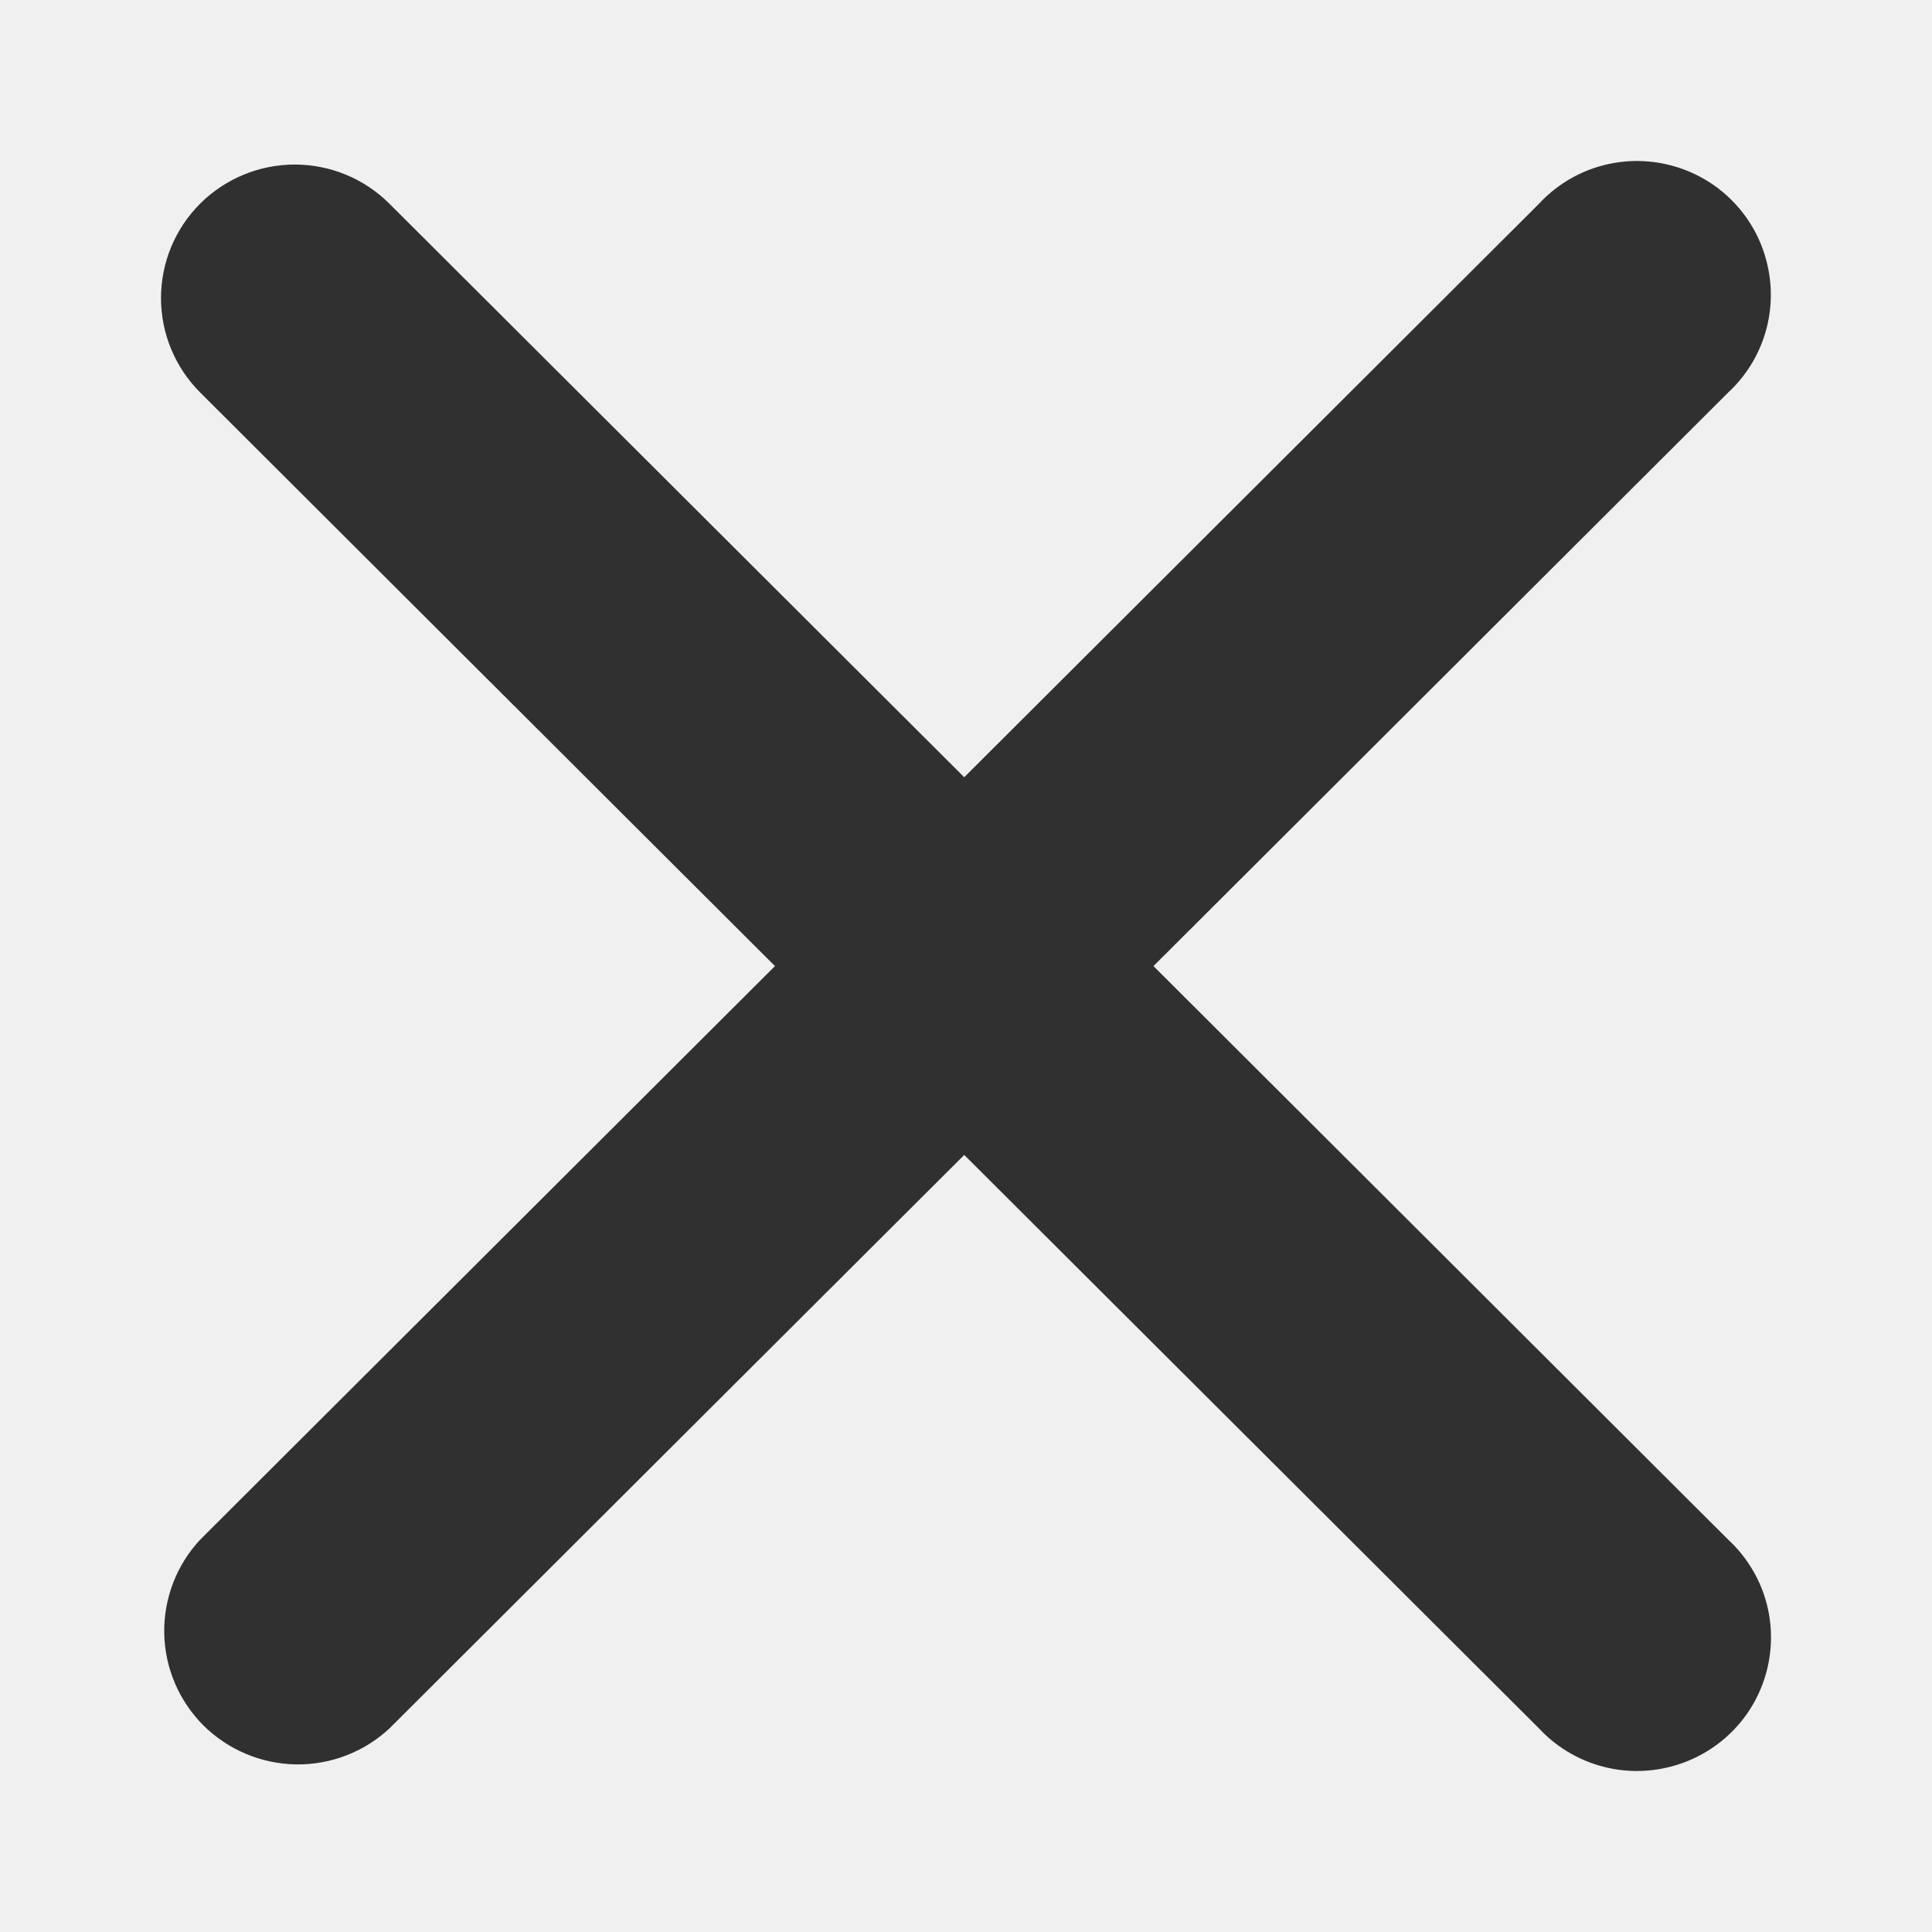
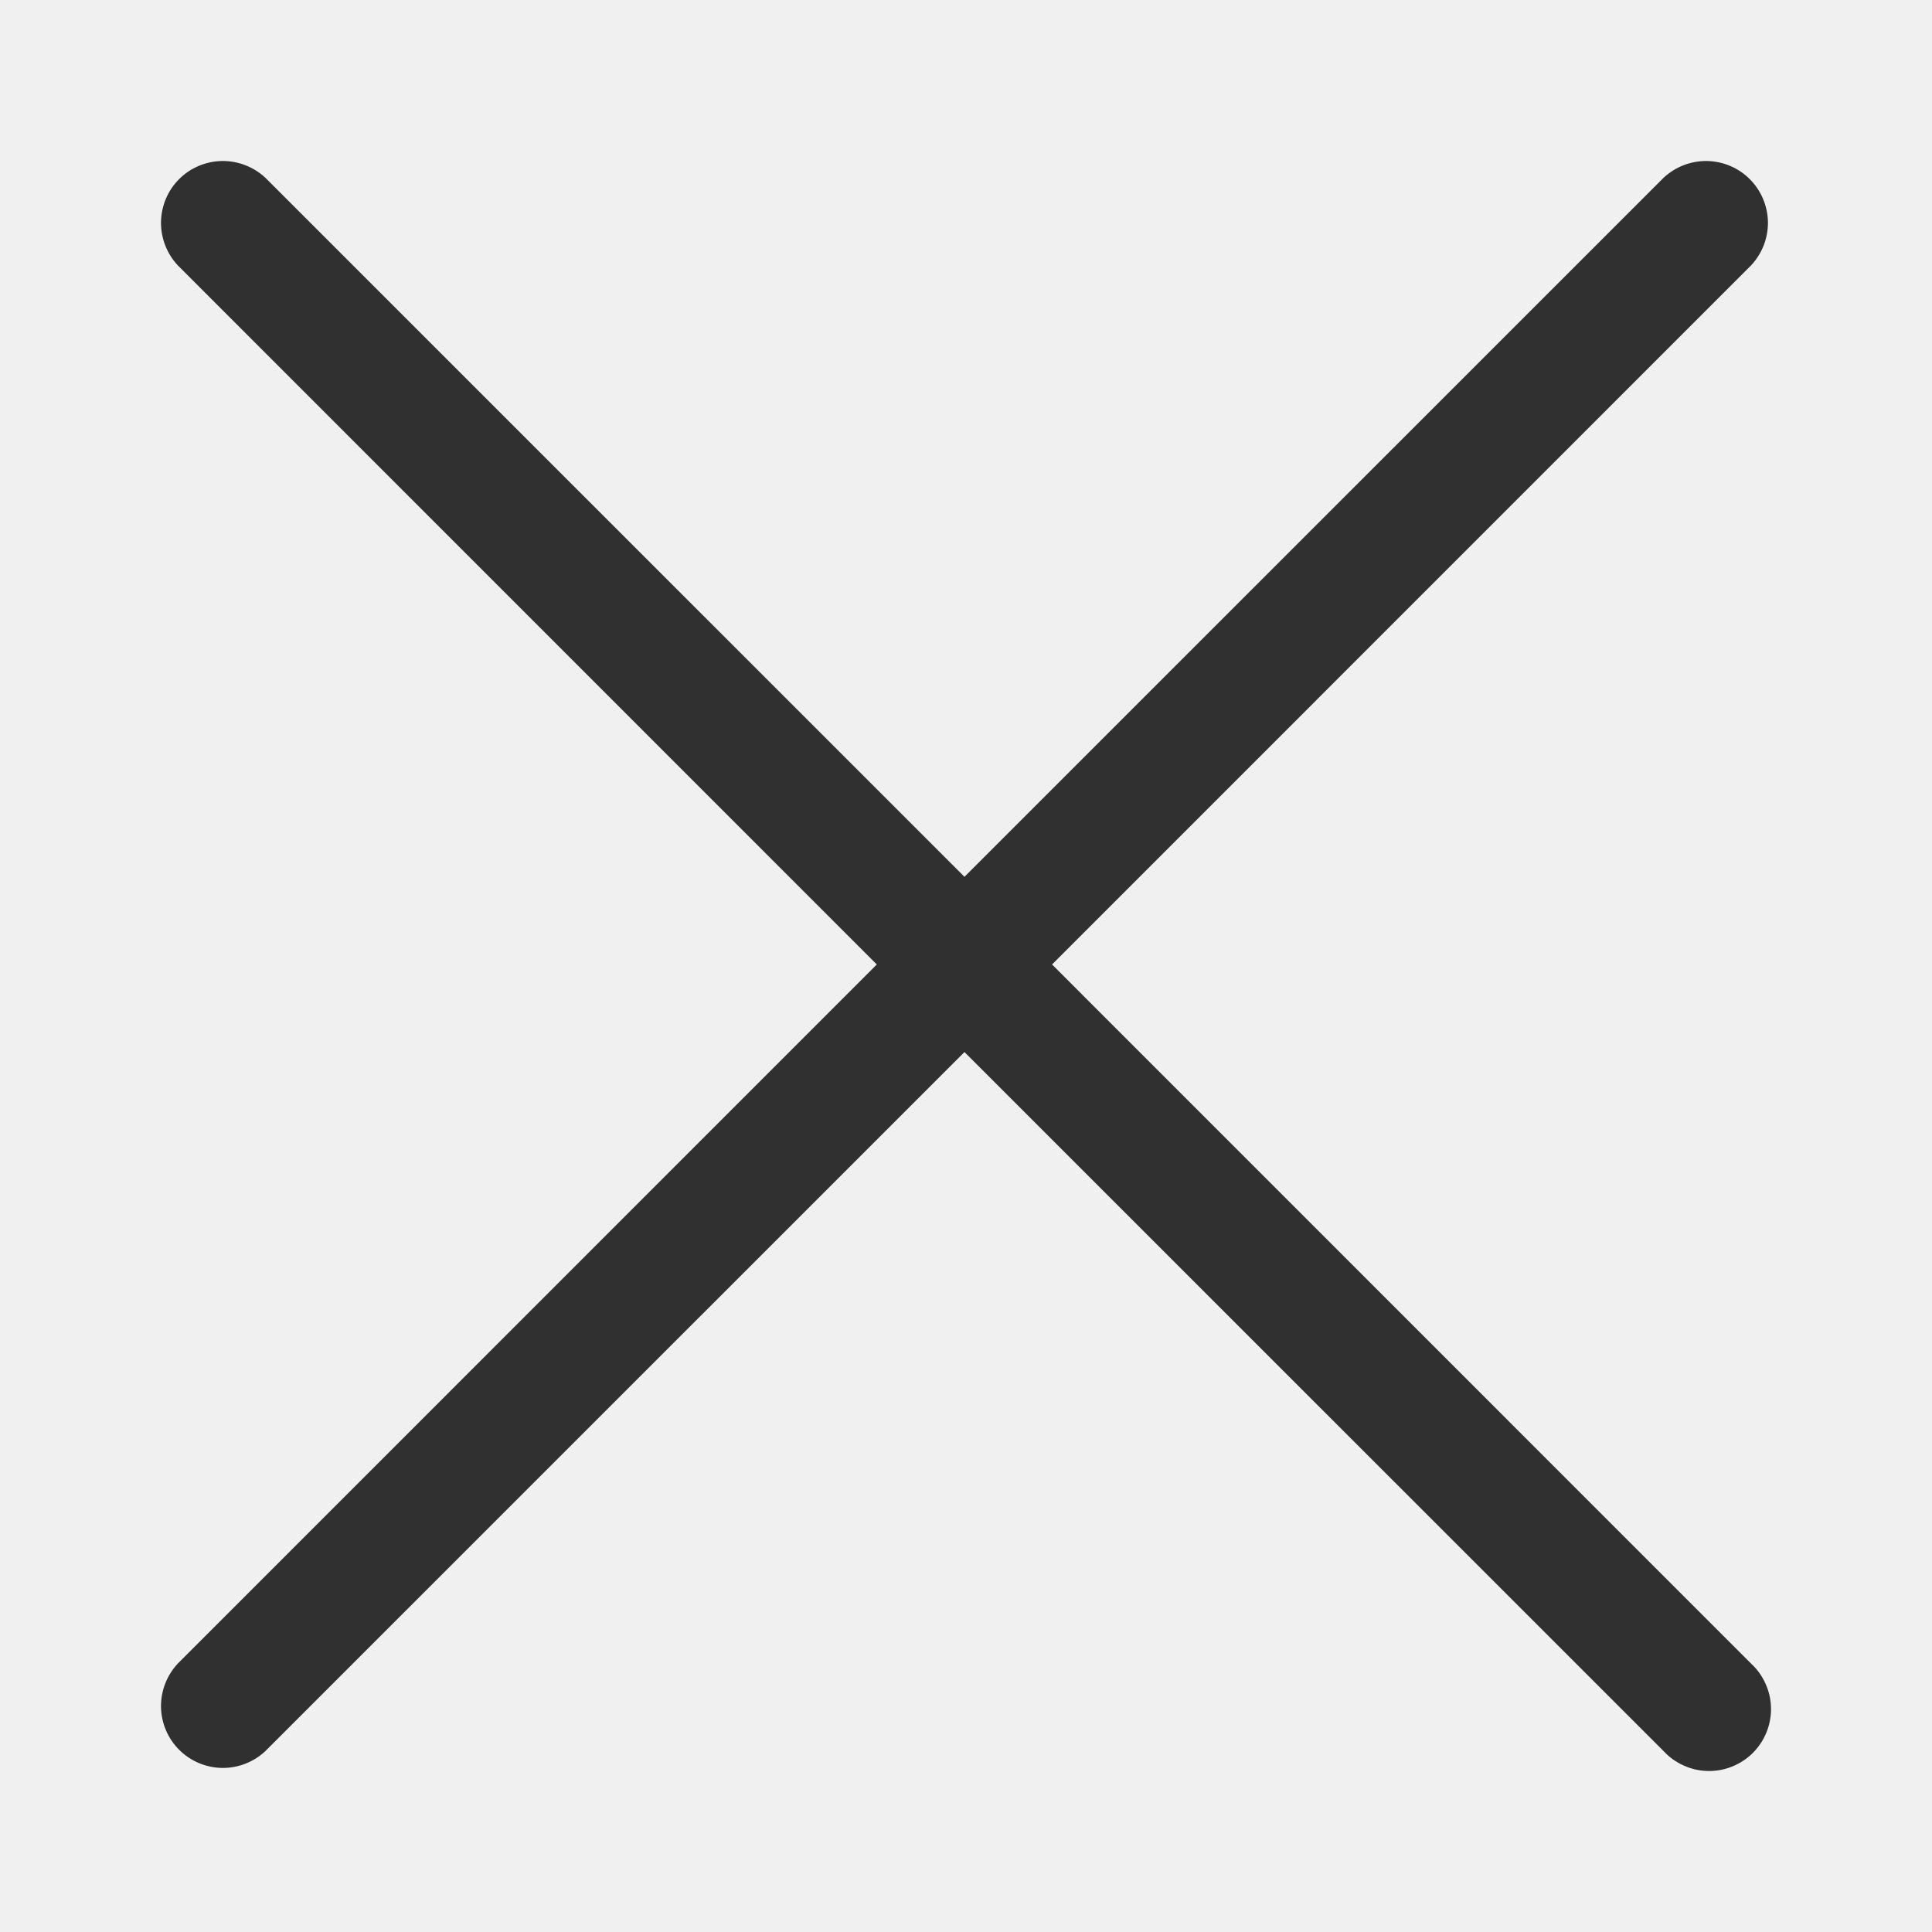
<svg xmlns="http://www.w3.org/2000/svg" width="24" height="24" viewBox="0 0 24 24" fill="none">
-   <g clip-path="url(#clip0_416_891)">
-     <path d="M2.486 2.53C2.798 2.219 3.221 2.044 3.662 2.044C4.103 2.044 4.525 2.219 4.837 2.53L11.978 9.655L19.119 2.53C19.322 2.311 19.58 2.151 19.867 2.067C20.154 1.983 20.458 1.978 20.747 2.052C21.037 2.126 21.301 2.276 21.512 2.487C21.723 2.698 21.873 2.962 21.946 3.251C22.02 3.54 22.015 3.843 21.931 4.129C21.847 4.414 21.688 4.672 21.469 4.875L14.329 12.001L21.469 19.127C21.688 19.329 21.848 19.587 21.933 19.873C22.017 20.16 22.022 20.463 21.948 20.752C21.874 21.041 21.724 21.304 21.512 21.515C21.3 21.725 21.036 21.875 20.746 21.948C20.457 22.022 20.153 22.017 19.867 21.933C19.581 21.849 19.322 21.69 19.119 21.472L11.978 14.347L4.837 21.472C4.522 21.765 4.105 21.925 3.674 21.918C3.243 21.91 2.831 21.736 2.526 21.433C2.222 21.128 2.048 20.718 2.04 20.288C2.033 19.858 2.193 19.441 2.486 19.127L9.627 12.001L2.486 4.875C2.175 4.564 2 4.142 2 3.703C2 3.263 2.175 2.841 2.486 2.53Z" fill="#303030" />
-   </g>
-   <defs>
-     <clipPath id="clip0_416_891">
-       <rect width="24" height="24" fill="white" />
-     </clipPath>
-   </defs>
+   <path d="M21.755 20.668C21.831 20.738 21.891 20.823 21.933 20.918C21.976 21.012 21.998 21.114 22 21.217C22.002 21.32 21.983 21.423 21.944 21.519C21.905 21.615 21.848 21.702 21.775 21.775C21.702 21.848 21.615 21.905 21.519 21.944C21.423 21.983 21.32 22.002 21.217 22C21.114 21.998 21.012 21.976 20.918 21.933C20.823 21.891 20.738 21.831 20.668 21.755L11.981 13.069L3.294 21.755C3.148 21.891 2.955 21.965 2.756 21.962C2.556 21.958 2.366 21.877 2.225 21.736C2.084 21.595 2.004 21.405 2 21.206C1.997 21.007 2.071 20.814 2.206 20.668L10.892 11.981L2.206 3.294C2.071 3.148 1.997 2.955 2 2.756C2.004 2.556 2.084 2.366 2.225 2.225C2.366 2.084 2.556 2.004 2.756 2C2.955 1.997 3.148 2.071 3.294 2.206L11.981 10.892L20.668 2.206C20.814 2.071 21.007 1.997 21.206 2C21.405 2.004 21.595 2.084 21.736 2.225C21.877 2.366 21.958 2.556 21.962 2.756C21.965 2.955 21.891 3.148 21.755 3.294L13.069 11.981L21.755 20.668Z" fill="#303030" />
</svg>
